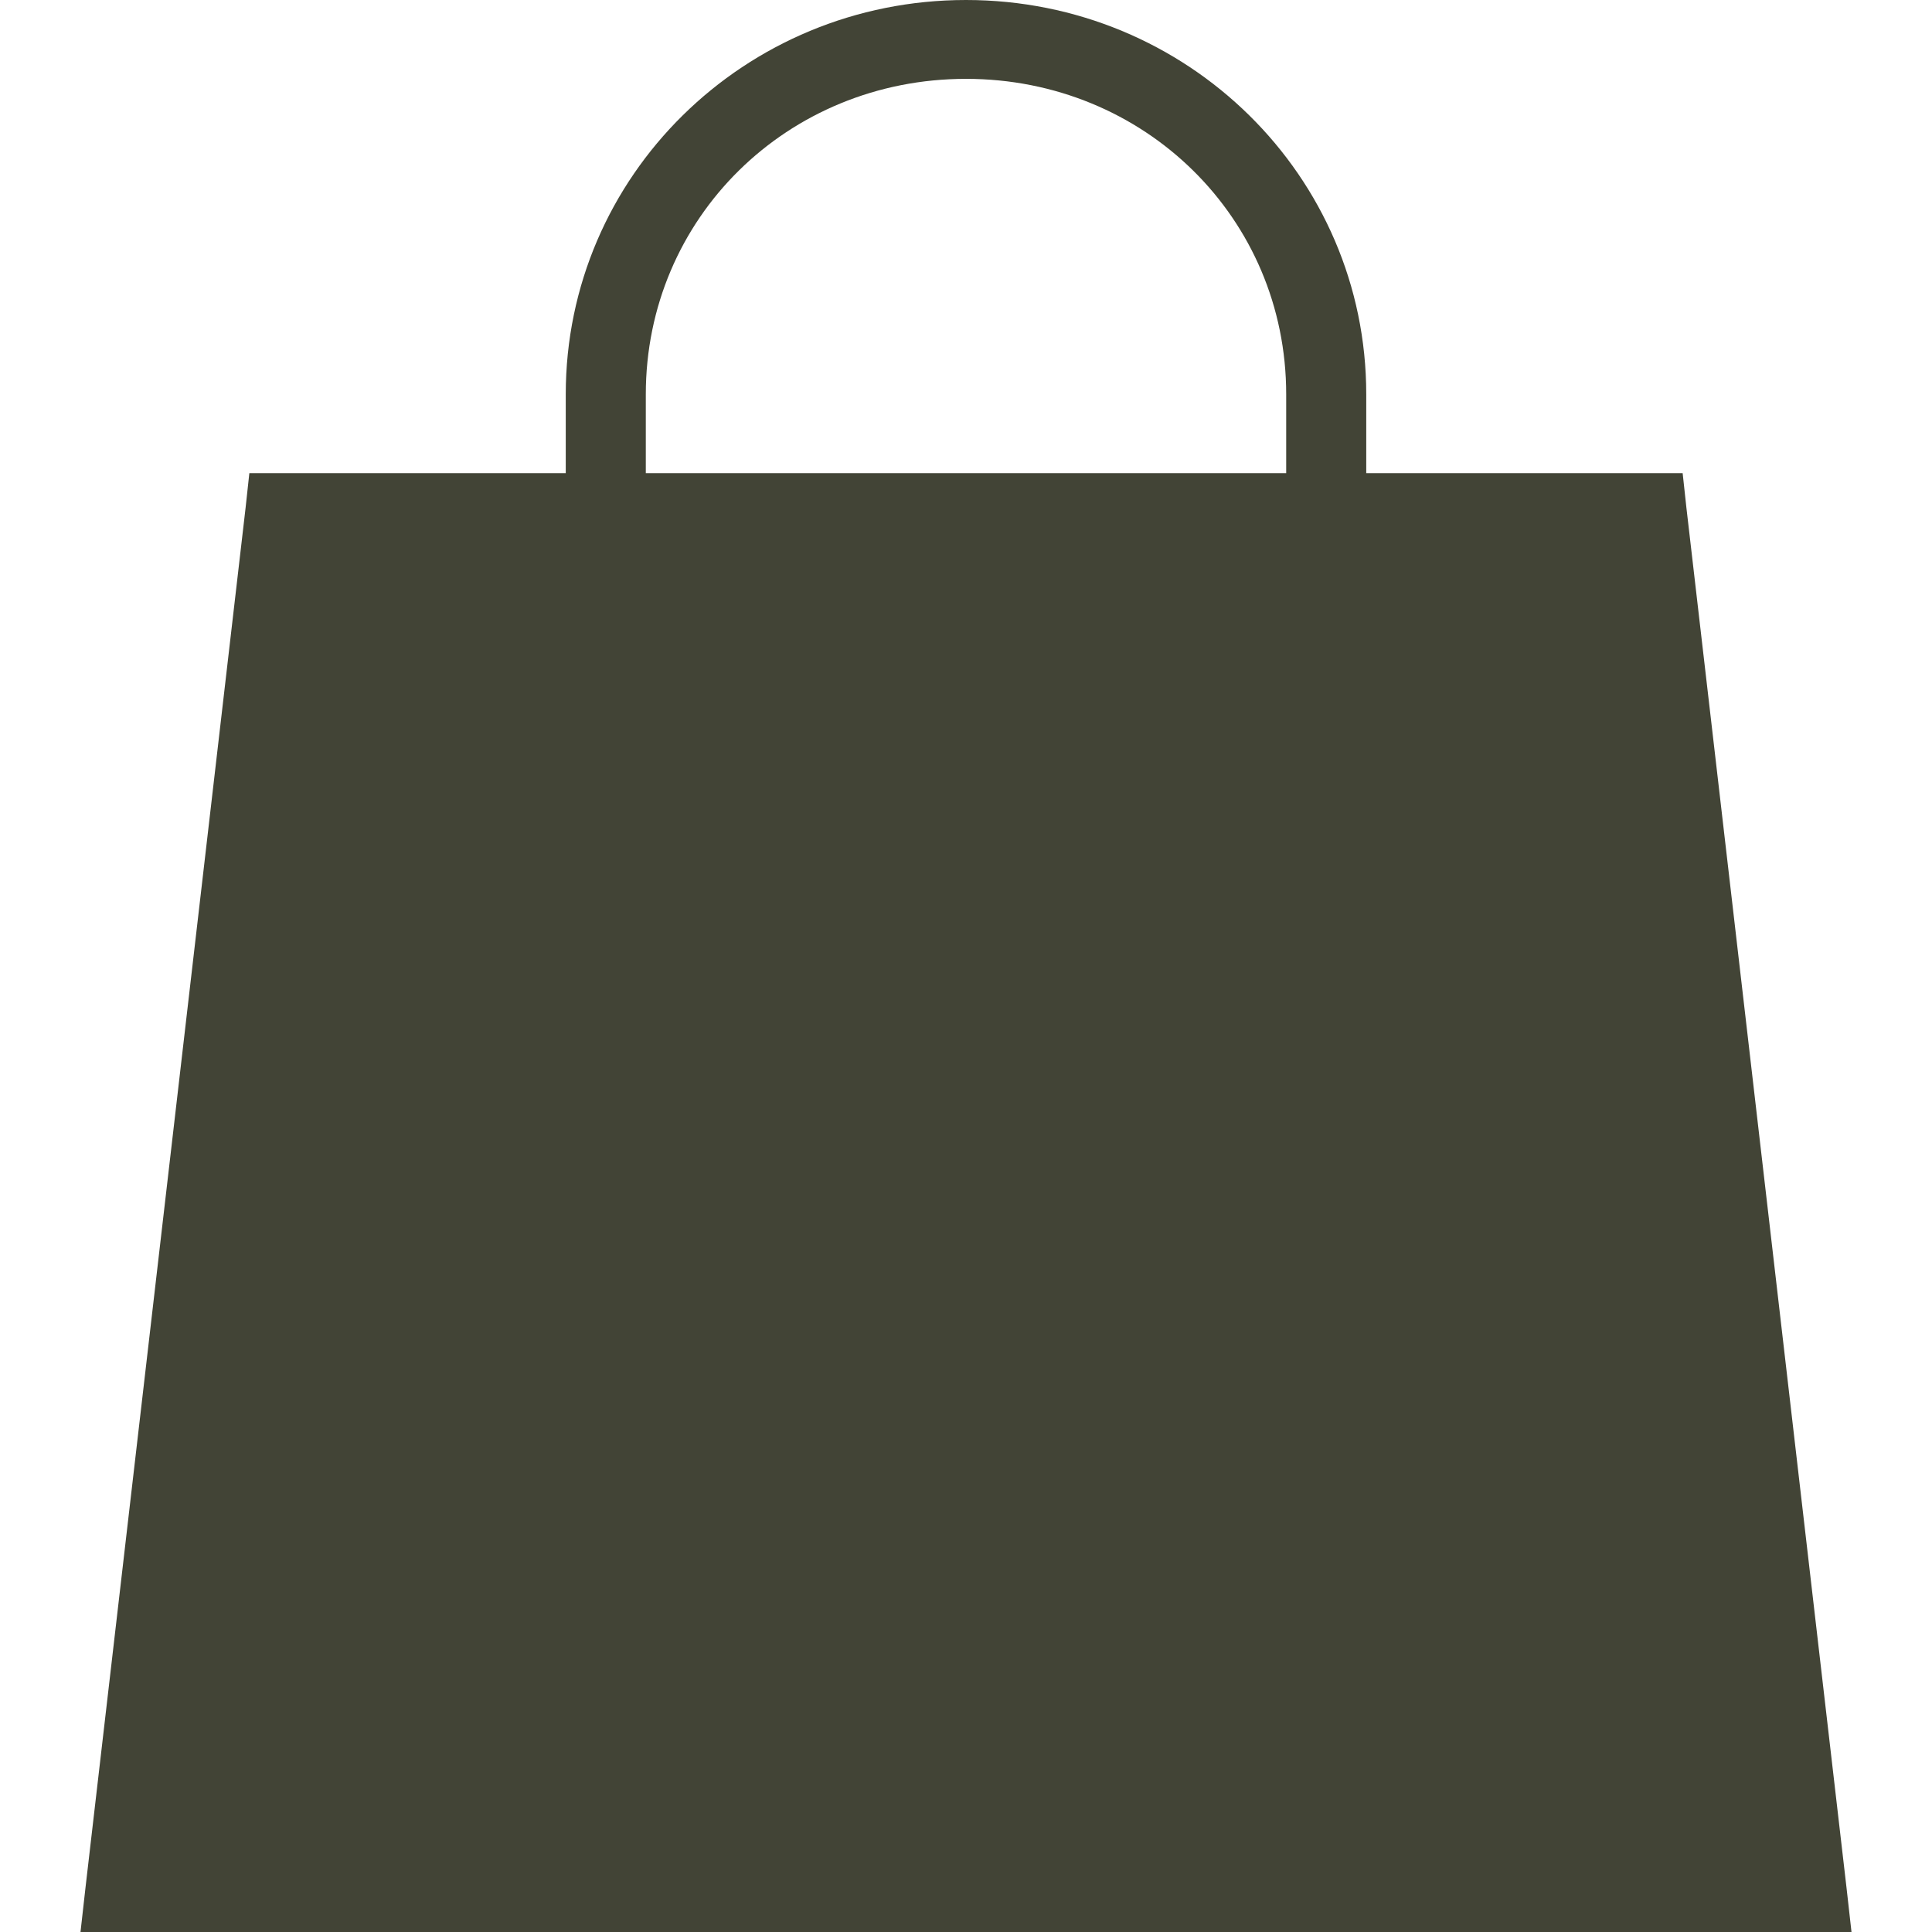
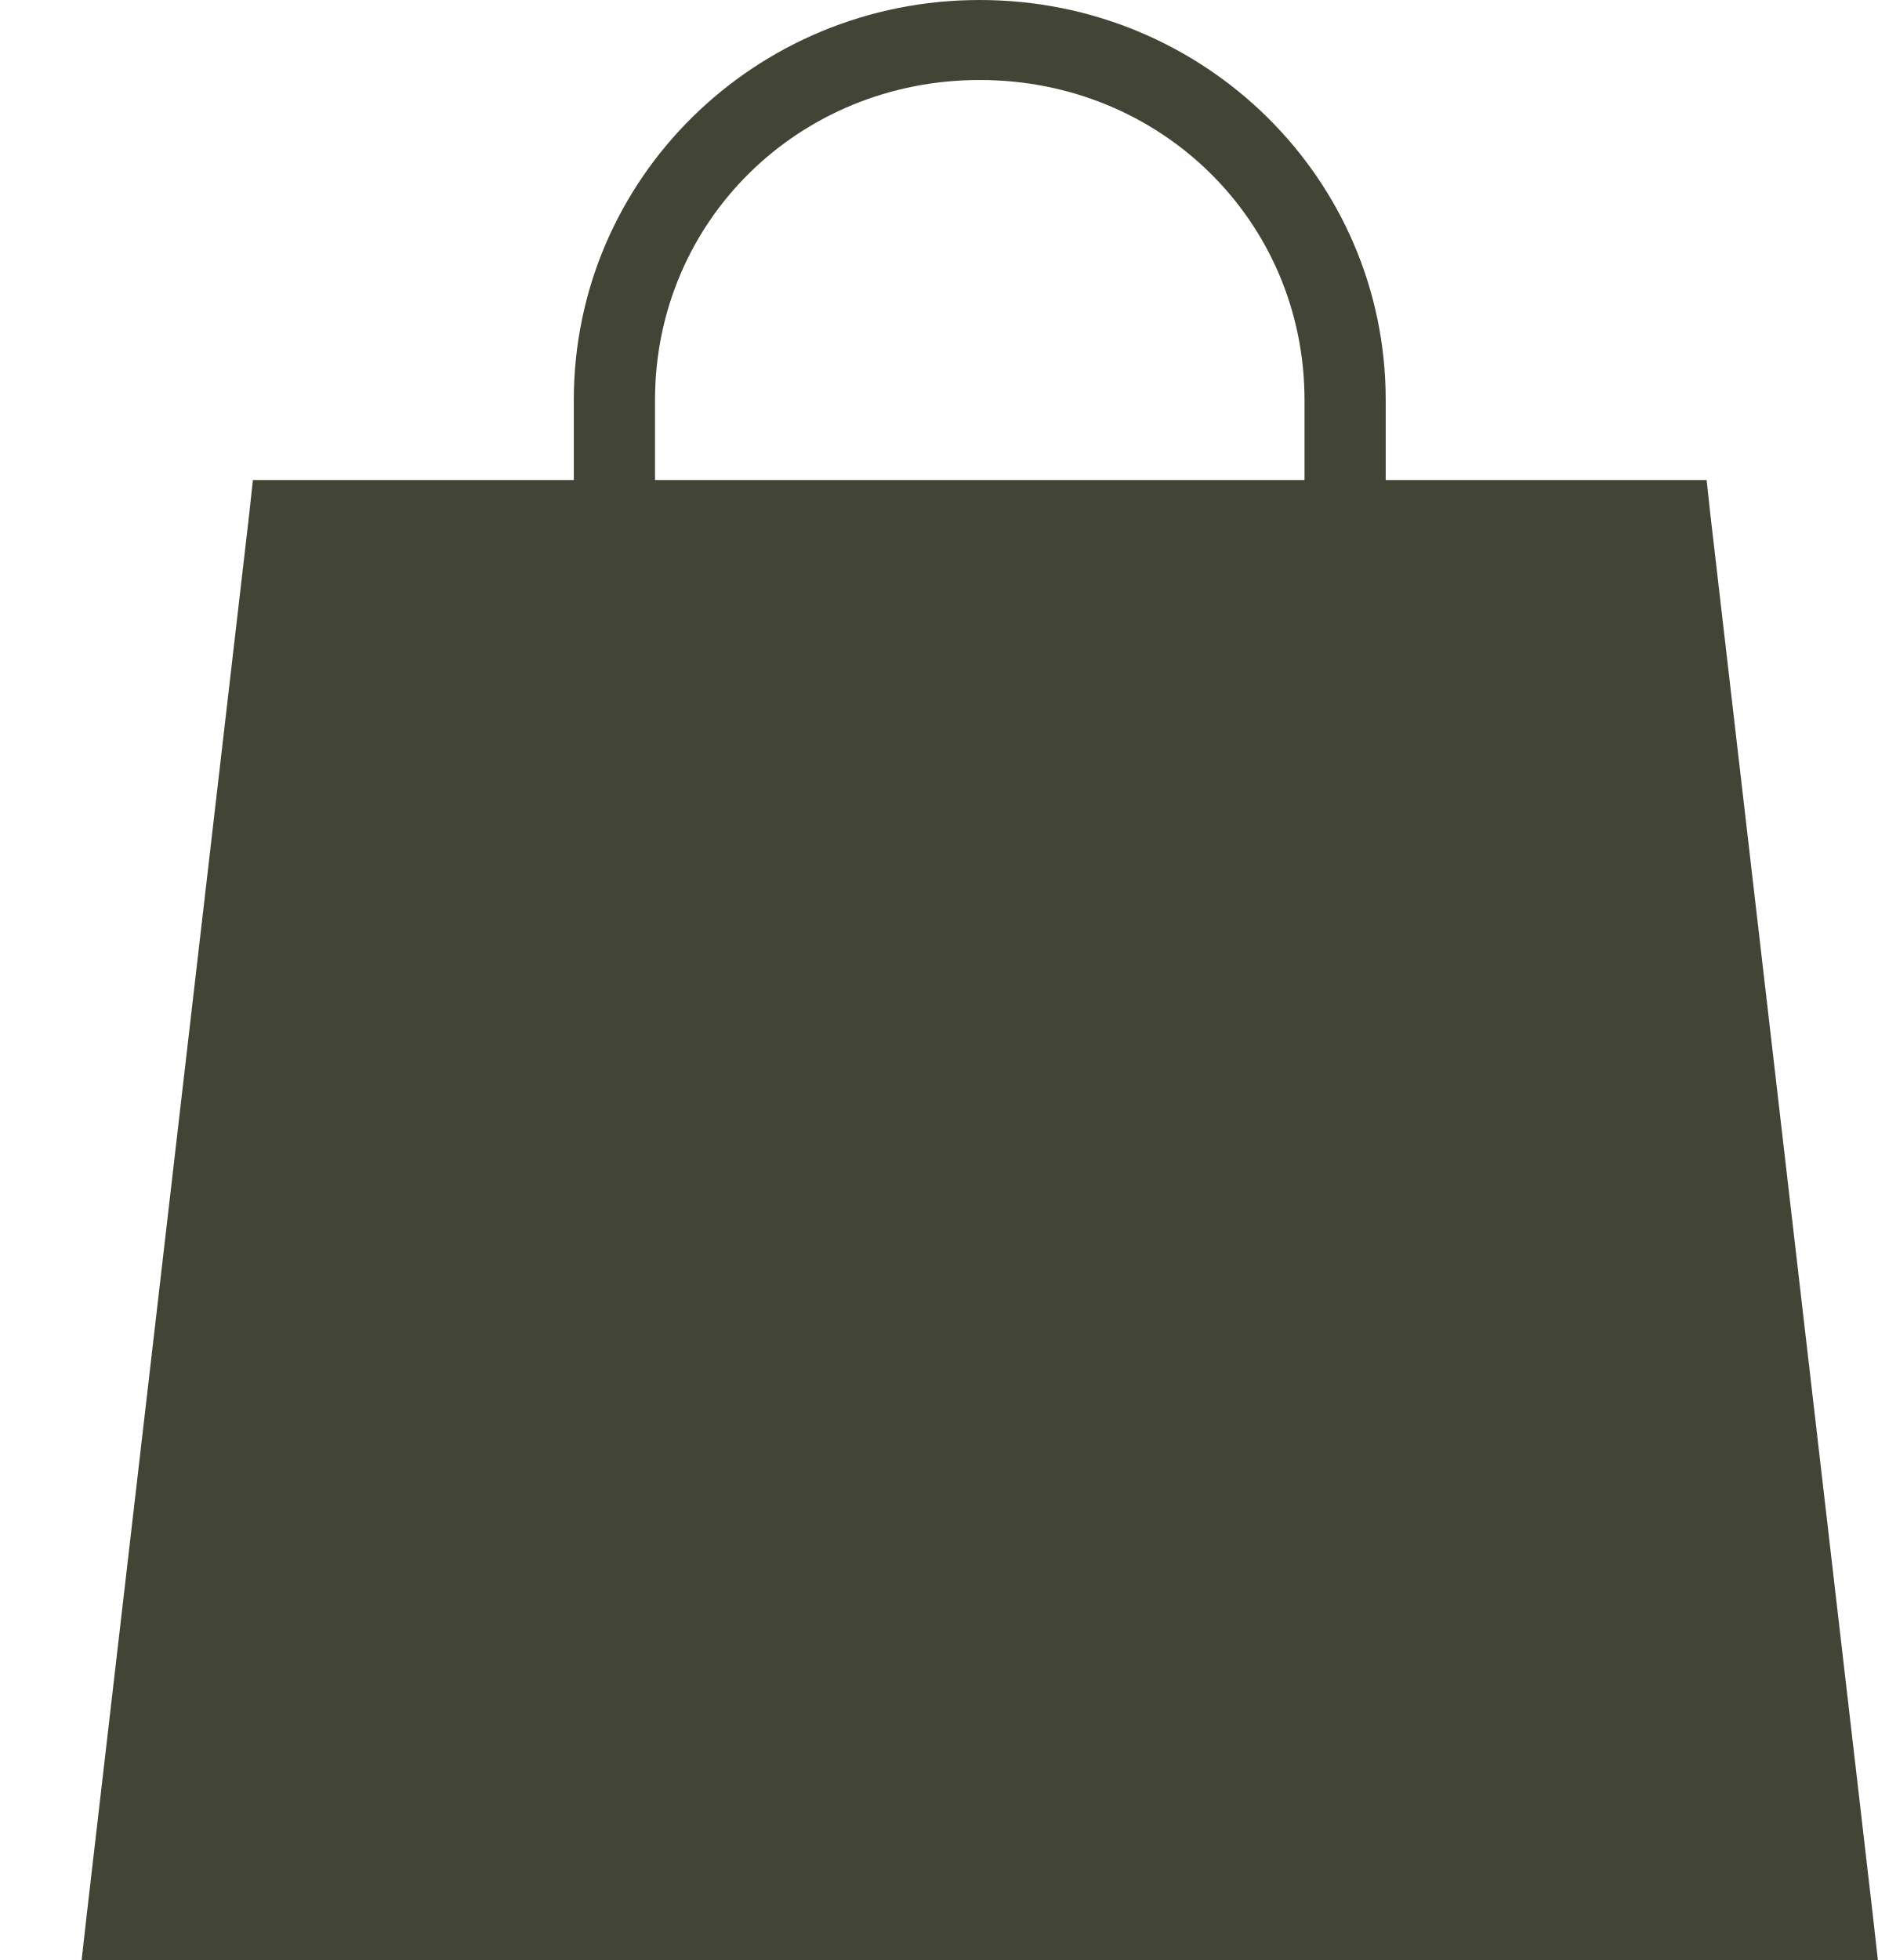
- <svg xmlns="http://www.w3.org/2000/svg" width="48" height="48" viewBox="0 0 48 48" fill="none">
+ <svg xmlns="http://www.w3.org/2000/svg" width="46" height="48" viewBox="0 0 46 48" fill="none">
  <path d="M40.5 13H7L3 47H44.5L40.5 13Z" fill="#424436" />
  <path d="M24 0C18.496 0 14.056 4.374 14.056 9.796V11.755H6.195L6.102 12.612L2.124 46.898L2 48H46L45.876 46.898L41.898 12.612L41.805 11.755H33.944V9.796C33.944 4.374 29.504 0 24 0ZM24 1.959C28.44 1.959 31.955 5.422 31.955 9.796V11.755H16.045V9.796C16.045 5.422 19.56 1.959 24 1.959ZM7.997 13.714H14.056V15.949C13.462 16.29 13.062 16.909 13.062 17.633C13.062 18.716 13.952 19.592 15.051 19.592C16.15 19.592 17.04 18.716 17.04 17.633C17.04 16.909 16.64 16.29 16.045 15.949V13.714H31.955V15.949C31.36 16.29 30.96 16.909 30.96 17.633C30.96 18.716 31.85 19.592 32.949 19.592C34.048 19.592 34.938 18.716 34.938 17.633C34.938 16.909 34.538 16.29 33.944 15.949V13.714H40.003L43.763 46.041H4.237L7.997 13.714Z" fill="#424436" />
</svg>
